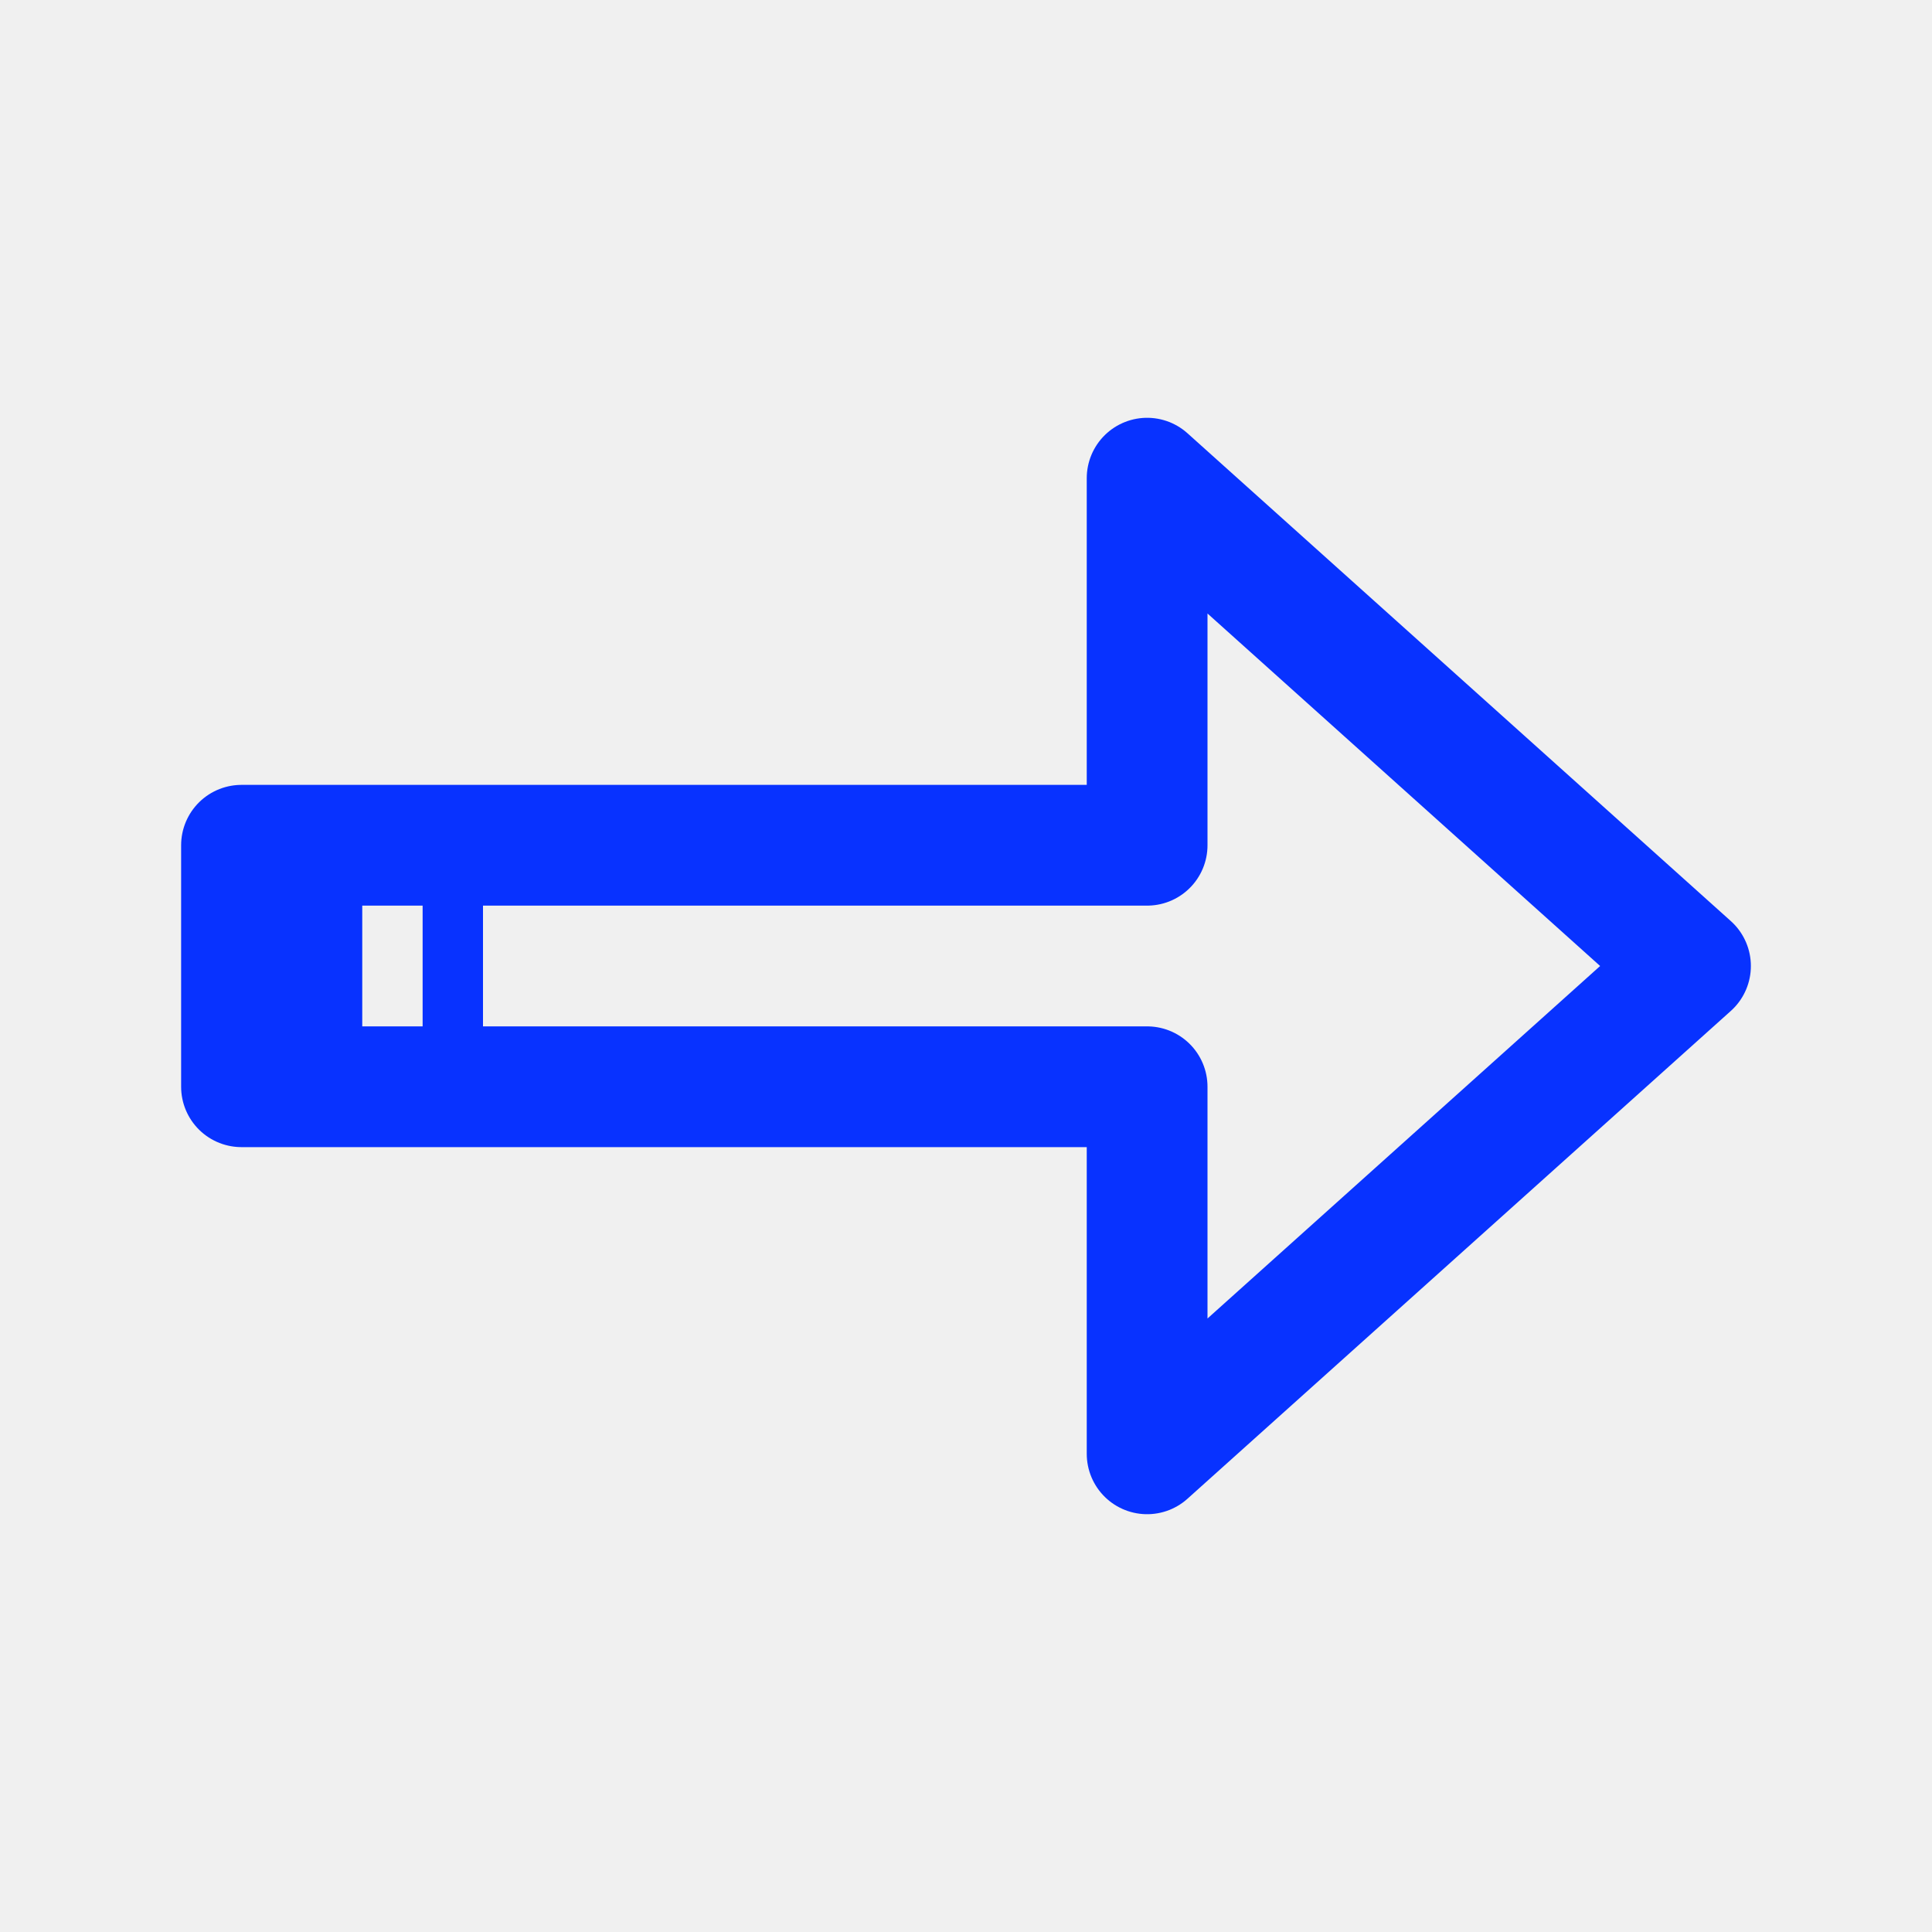
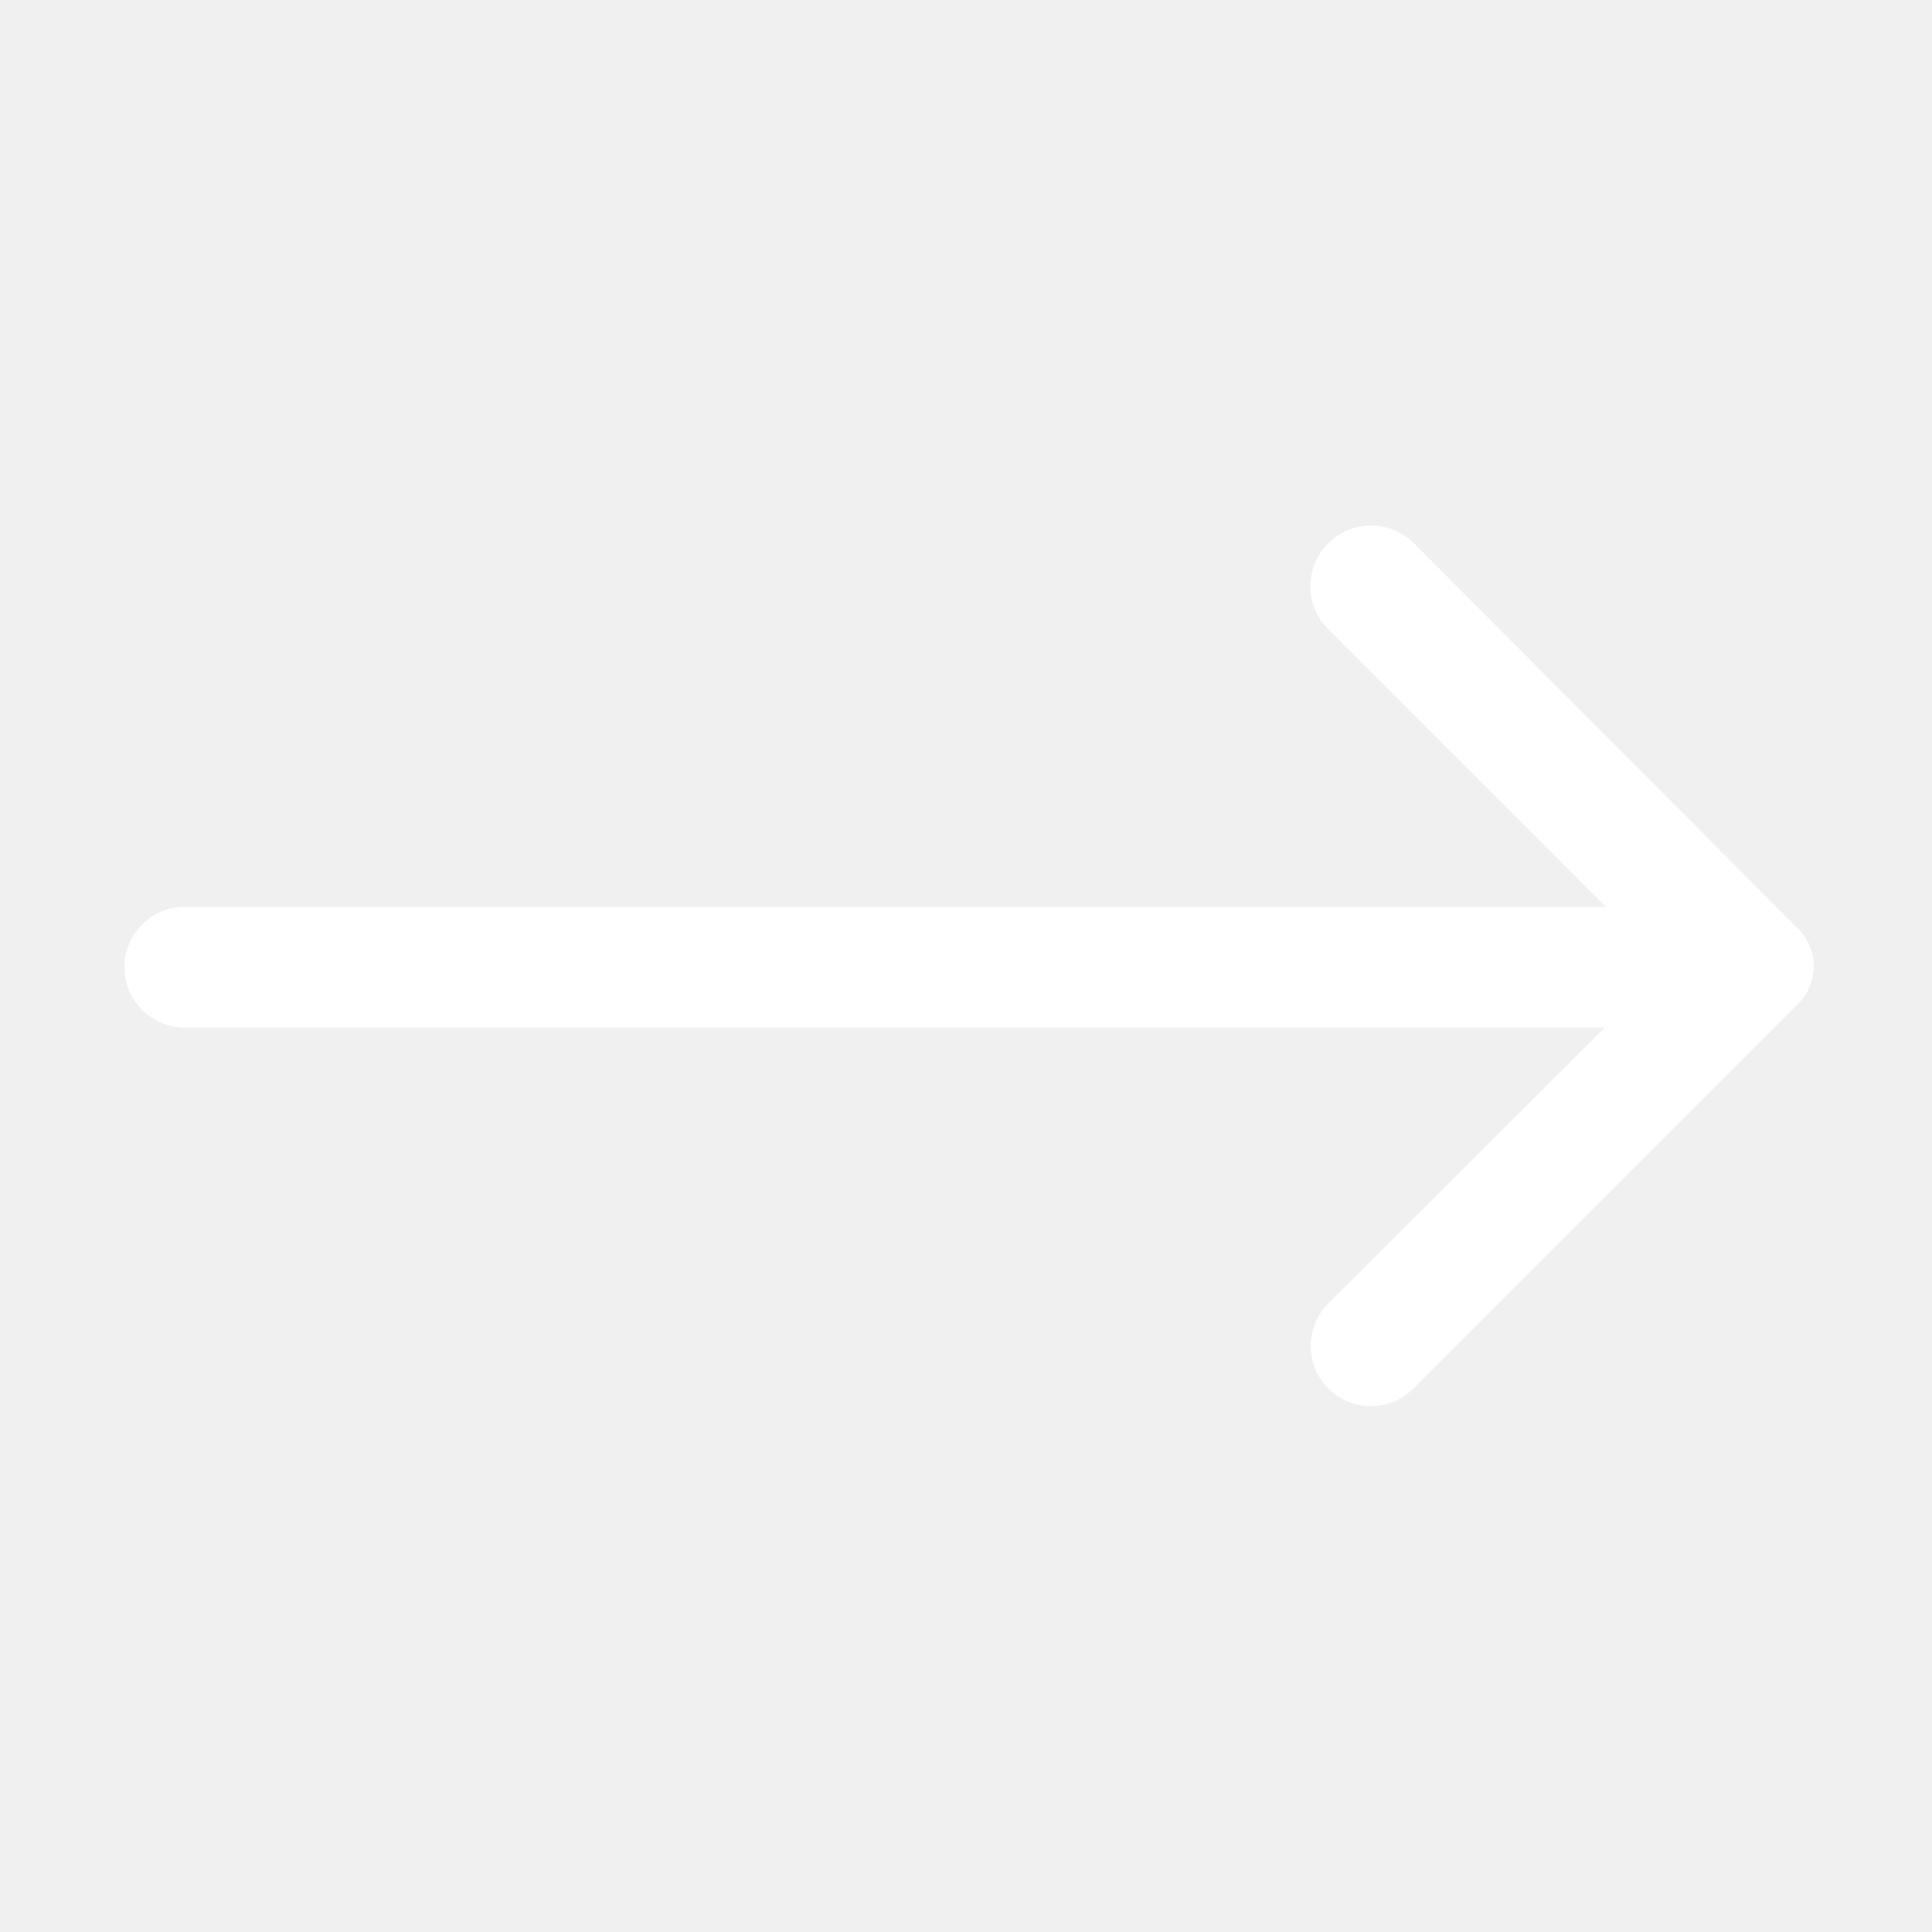
- <svg xmlns="http://www.w3.org/2000/svg" data-name="Layer 3" id="Layer_3" viewBox="0 0 32 32">
-   <defs>
-     <style>.cls-1,.cls-3{fill:none;stroke:#0832ff;}.cls-1{stroke-linecap:round;stroke-linejoin:round;stroke-width:2px;}.cls-2{fill:#0832ff;}.cls-3{stroke-miterlimit:10;}</style>
-   </defs>
-   <polygon class="cls-1" points="28 16 19 7.92 19 14 4 14 4 18 19 18 19 24.08 28 16" />
-   <rect class="cls-2" height="4" width="2" x="4" y="14" />
-   <line class="cls-3" x1="7.5" x2="7.5" y1="14" y2="18" />
+ <svg xmlns="http://www.w3.org/2000/svg" viewBox="0 0 32 32" fill="white">
+   <g data-name="Layer 2" id="Layer_2">
+     <path d="M22,9a1,1,0,0,0,0,1.42l4.6,4.6H3.06a1,1,0,1,0,0,2H26.58L22,21.59A1,1,0,0,0,22,23a1,1,0,0,0,1.41,0l6.36-6.36a.88.88,0,0,0,0-1.27L23.42,9A1,1,0,0,0,22,9Z" />
+   </g>
</svg>
